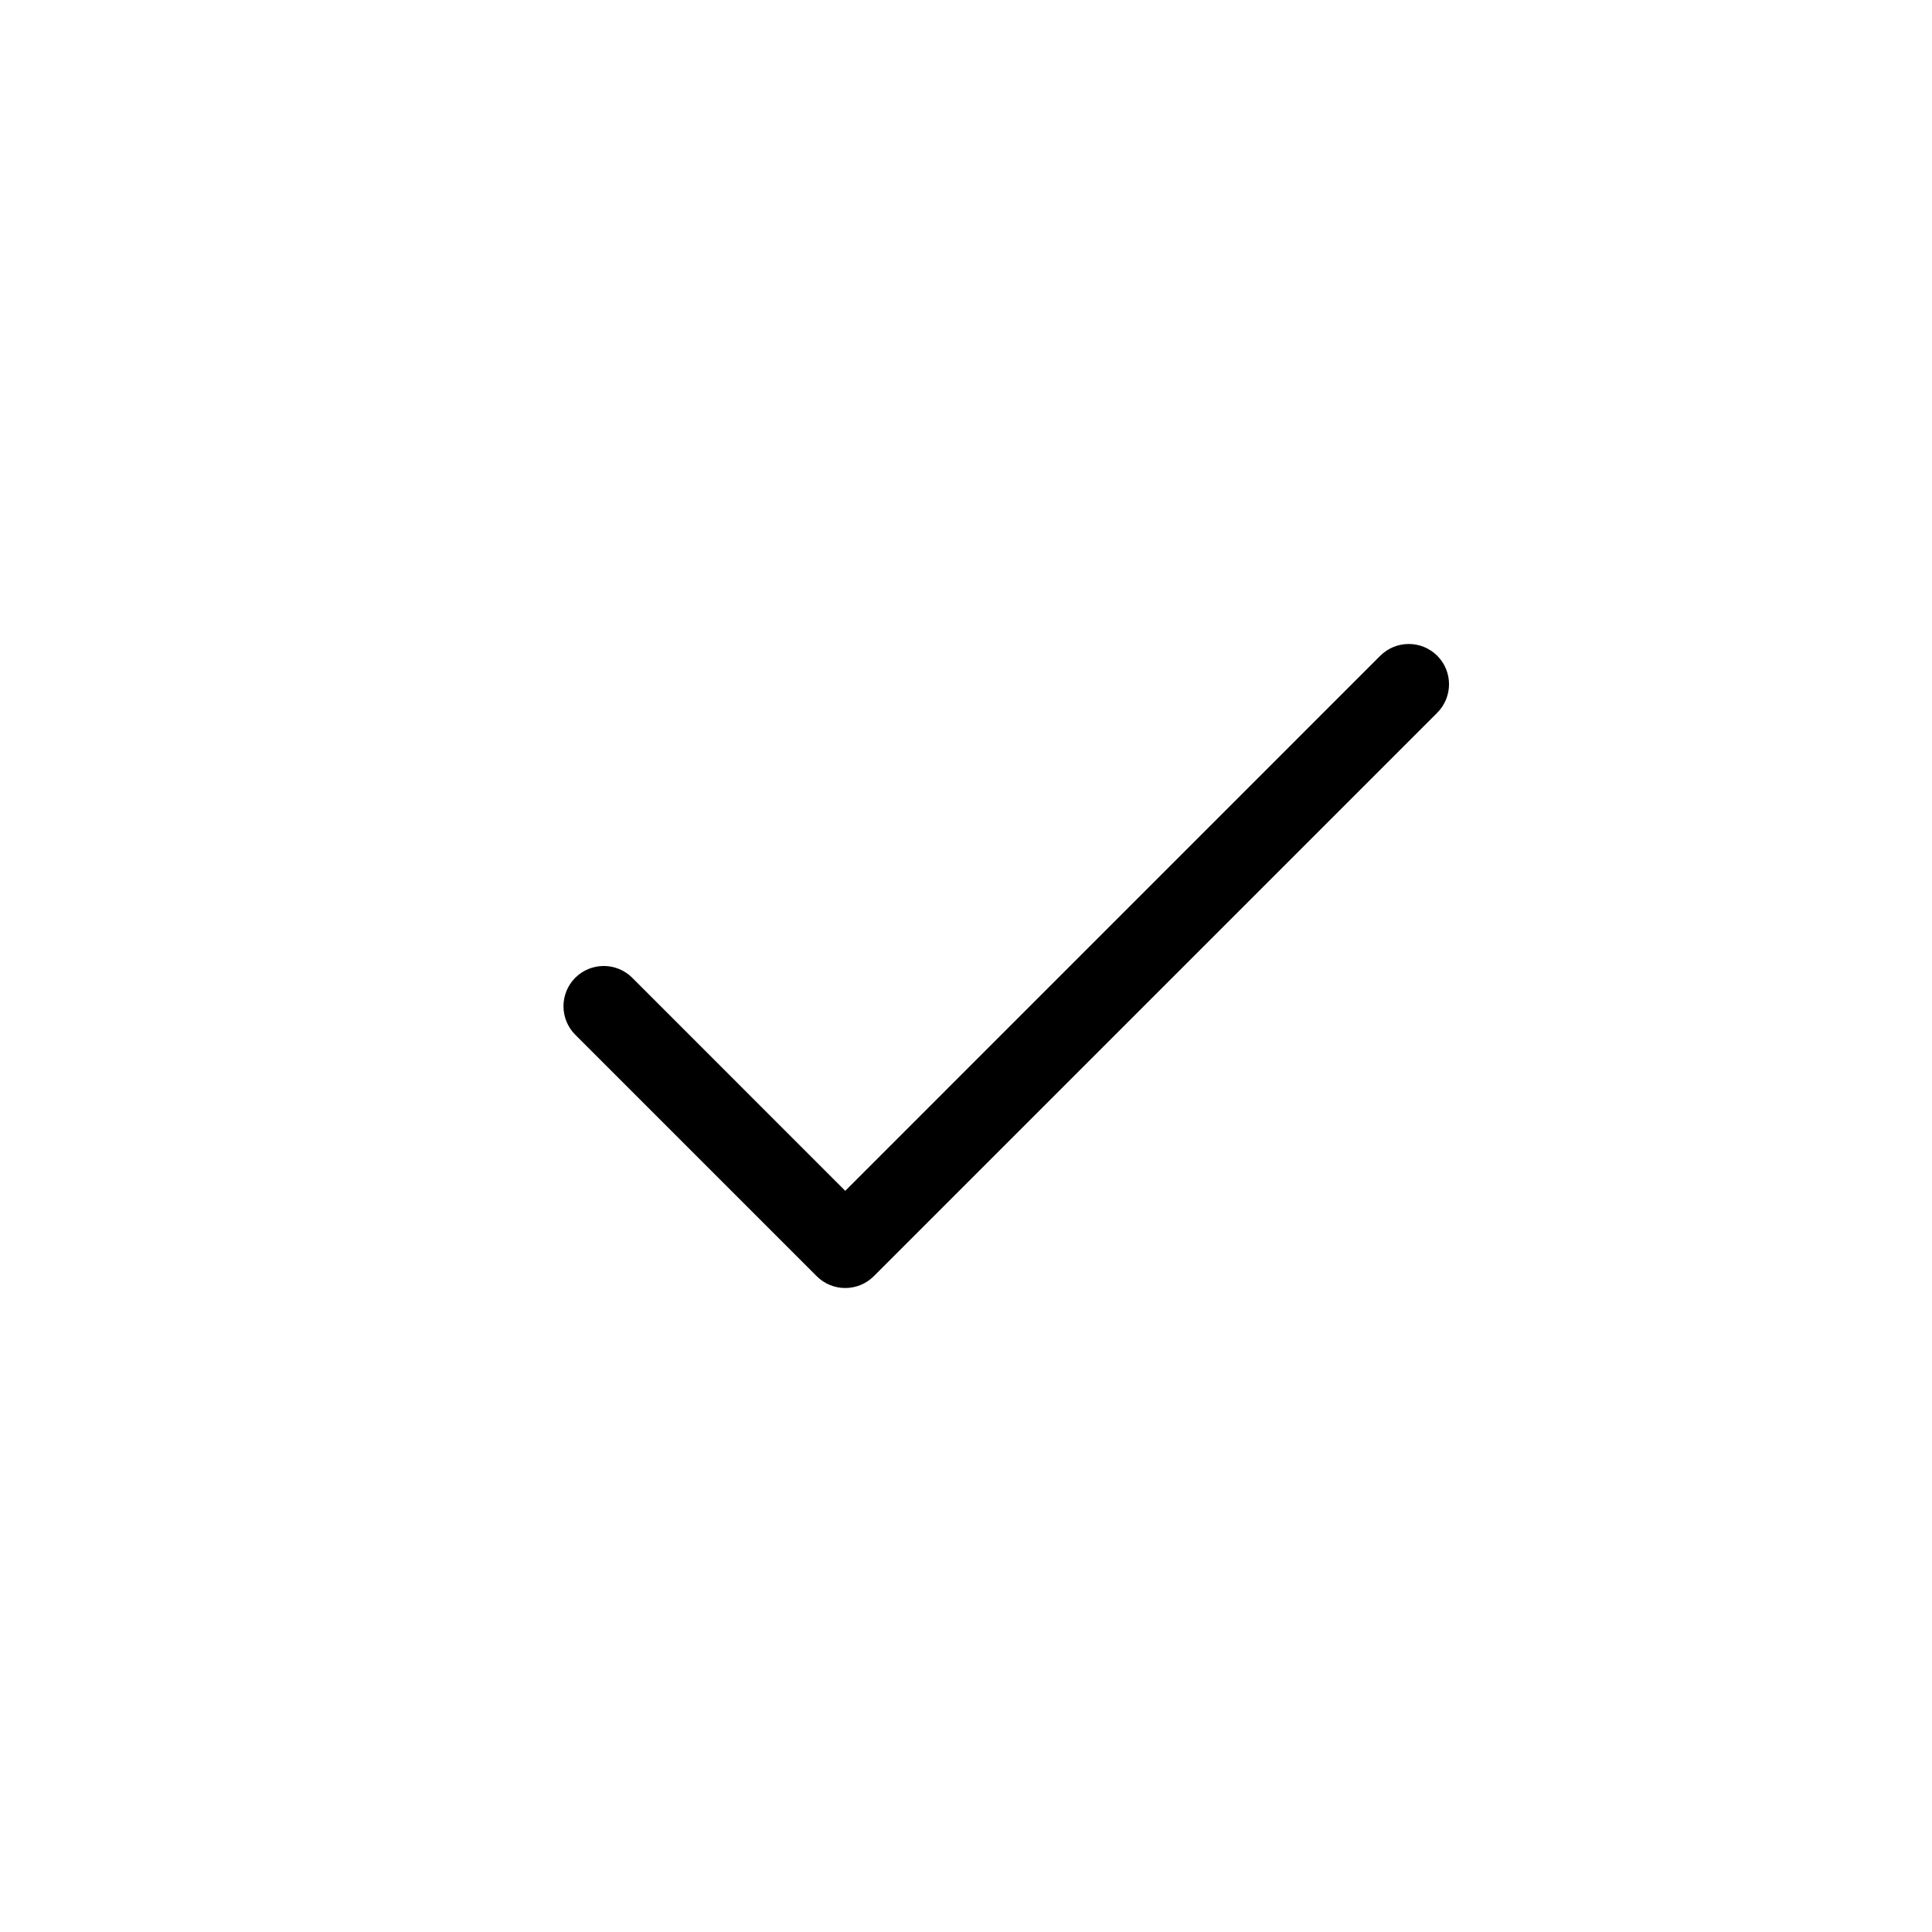
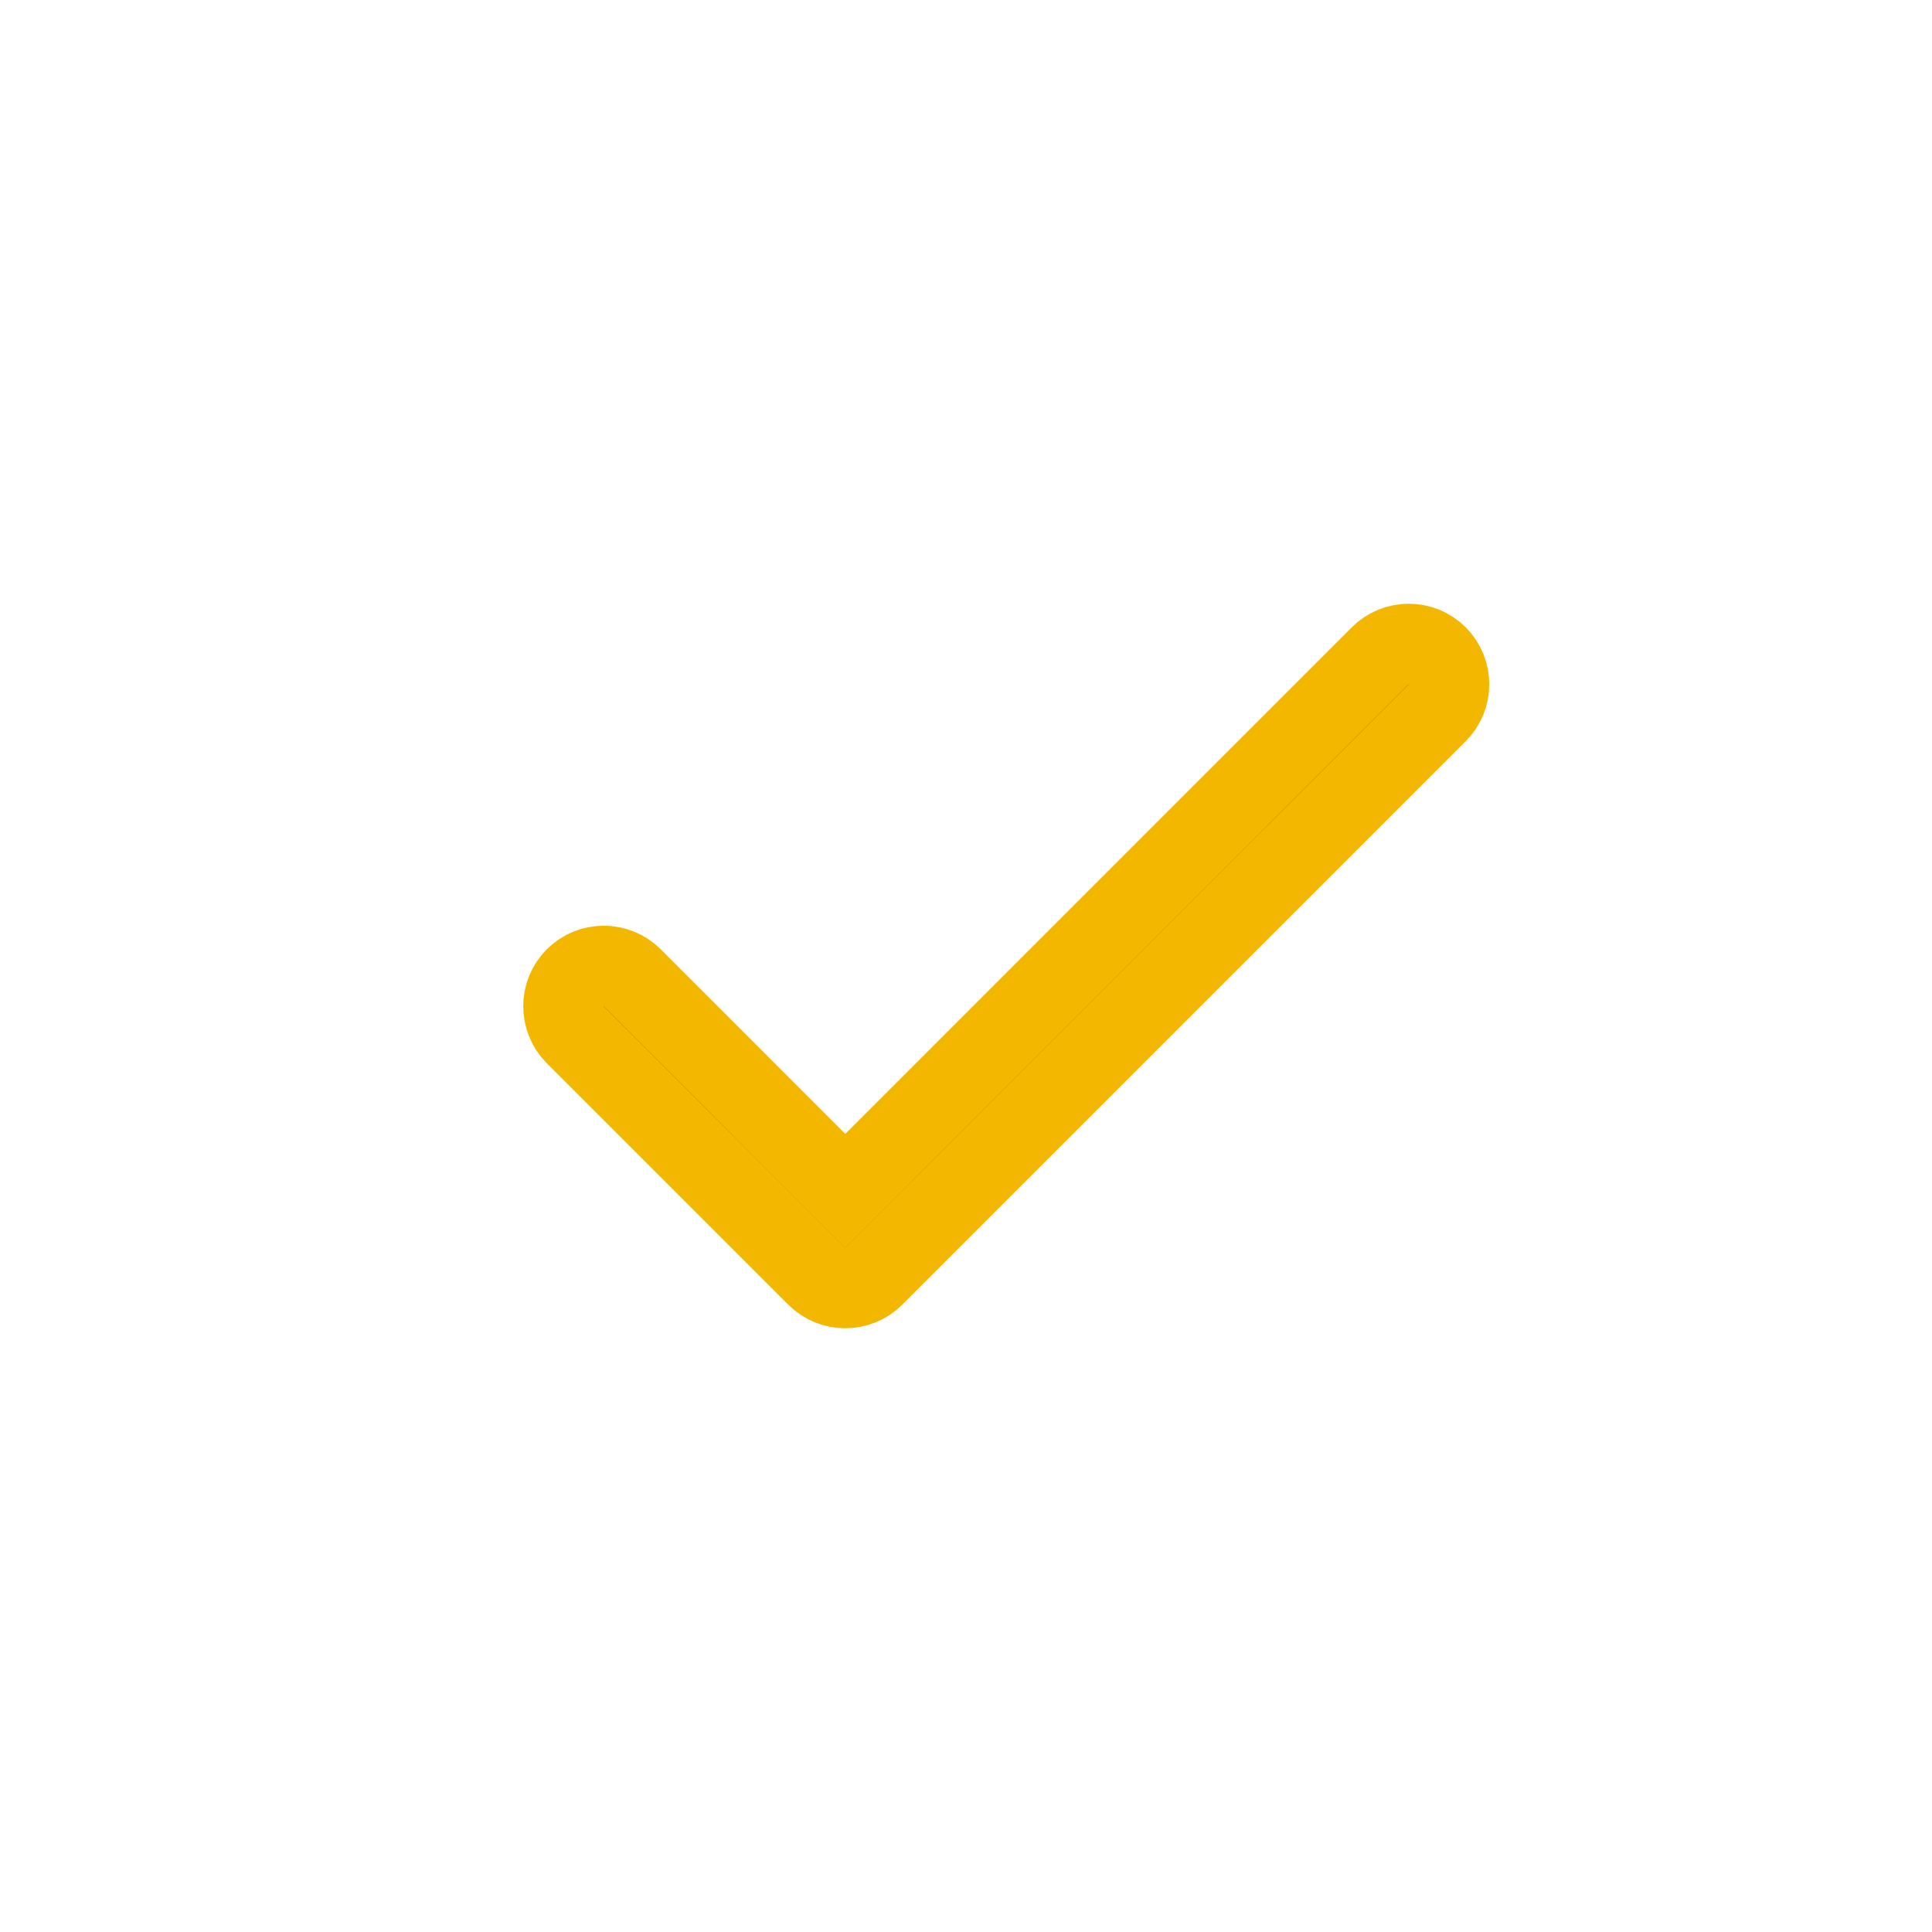
<svg xmlns="http://www.w3.org/2000/svg" width="24px" height="24px" viewBox="0 0 24 24">
-   <path d="M10.5,14.793 L17.146,8.146 C17.342,7.951 17.658,7.951 17.854,8.146 C18.049,8.342 18.049,8.658 17.854,8.854 L10.854,15.854 C10.658,16.049 10.342,16.049 10.146,15.854 L7.146,12.854 C6.951,12.658 6.951,12.342 7.146,12.146 C7.342,11.951 7.658,11.951 7.854,12.146 L10.5,14.793 Z" />
+   <path d="M10.5,14.793 L17.146,8.146 C17.342,7.951 17.658,7.951 17.854,8.146 C18.049,8.342 18.049,8.658 17.854,8.854 L10.854,15.854 C10.658,16.049 10.342,16.049 10.146,15.854 L7.146,12.854 C6.951,12.658 6.951,12.342 7.146,12.146 C7.342,11.951 7.658,11.951 7.854,12.146 L10.5,14.793 Z" stroke="#f4b700" />
</svg>
